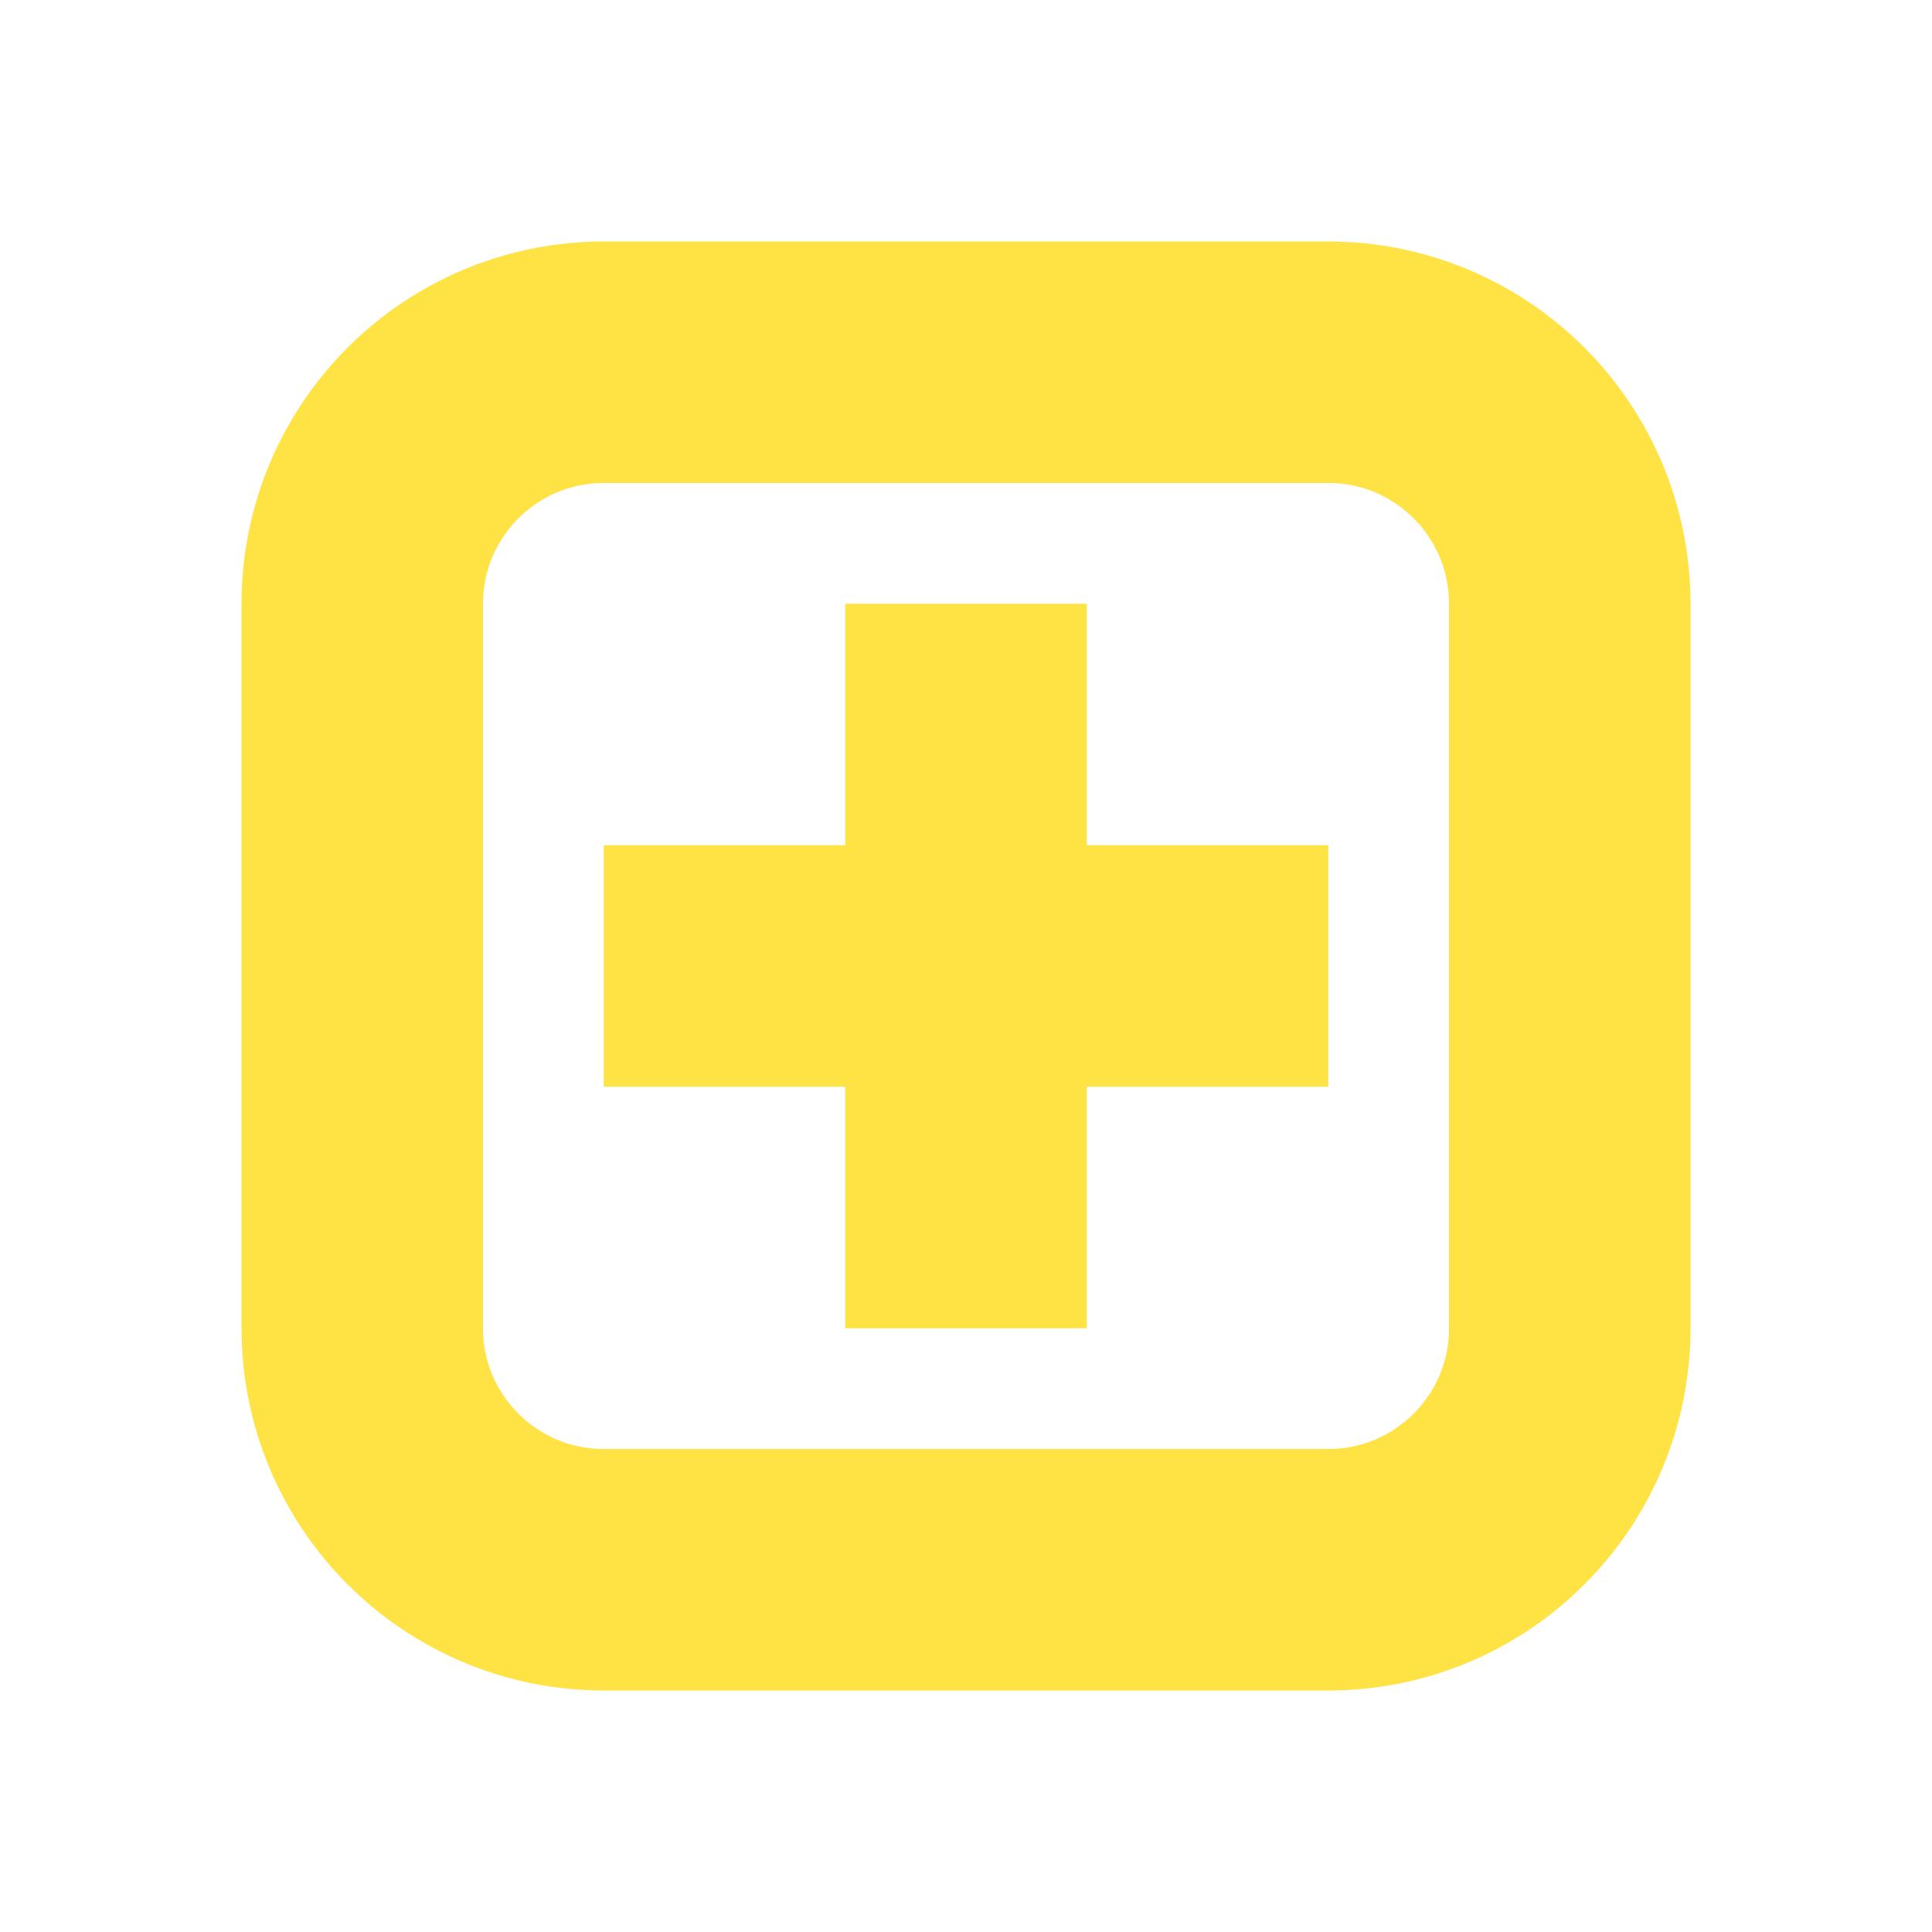
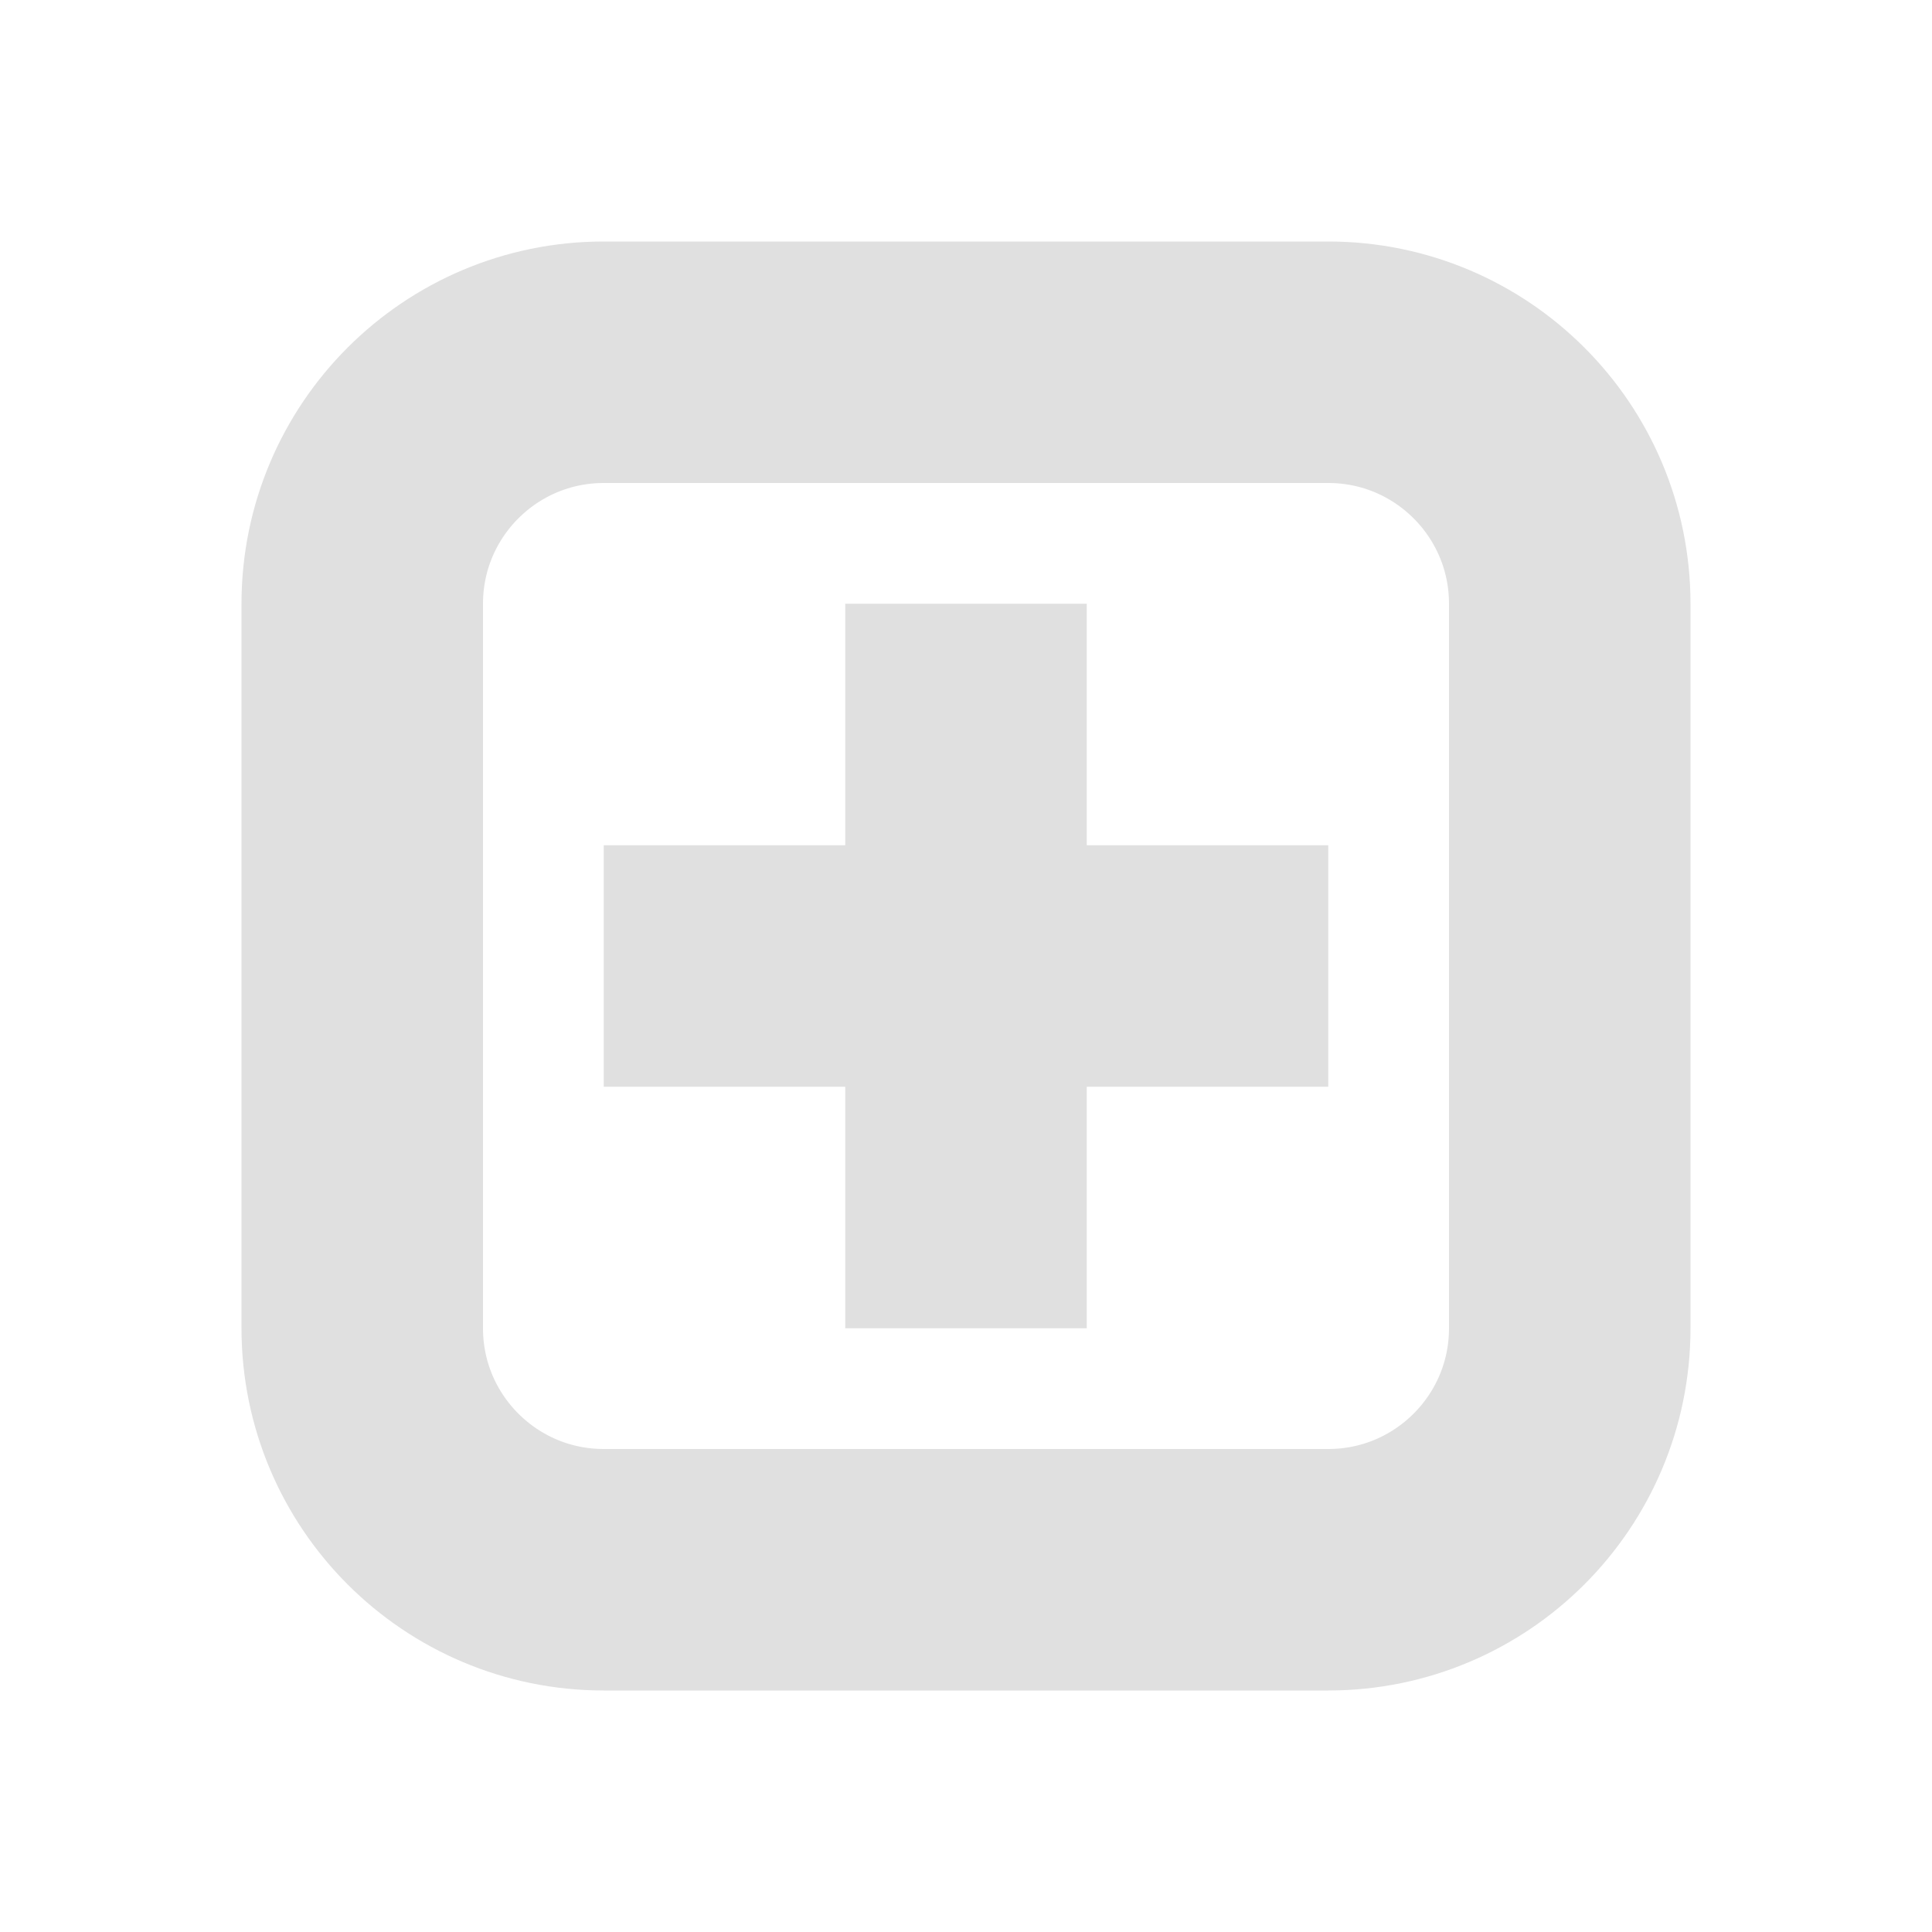
<svg xmlns="http://www.w3.org/2000/svg" width="16" height="16">
-   <rect width="10" height="10" x="3" y="3" fill="none" stroke="#ffe345" stroke-width="2" rx="2" />
-   <path stroke="#ffe345" stroke-width="2" d="M8 5 V11 M5 8 H11" />
+   <rect width="10" height="10" x="3" y="3" fill="none" stroke="#e0e0e0" stroke-width="2" rx="2" />
+   <path stroke="#e0e0e0" stroke-width="2" d="M8 5 V11 M5 8 H11" />
</svg>
